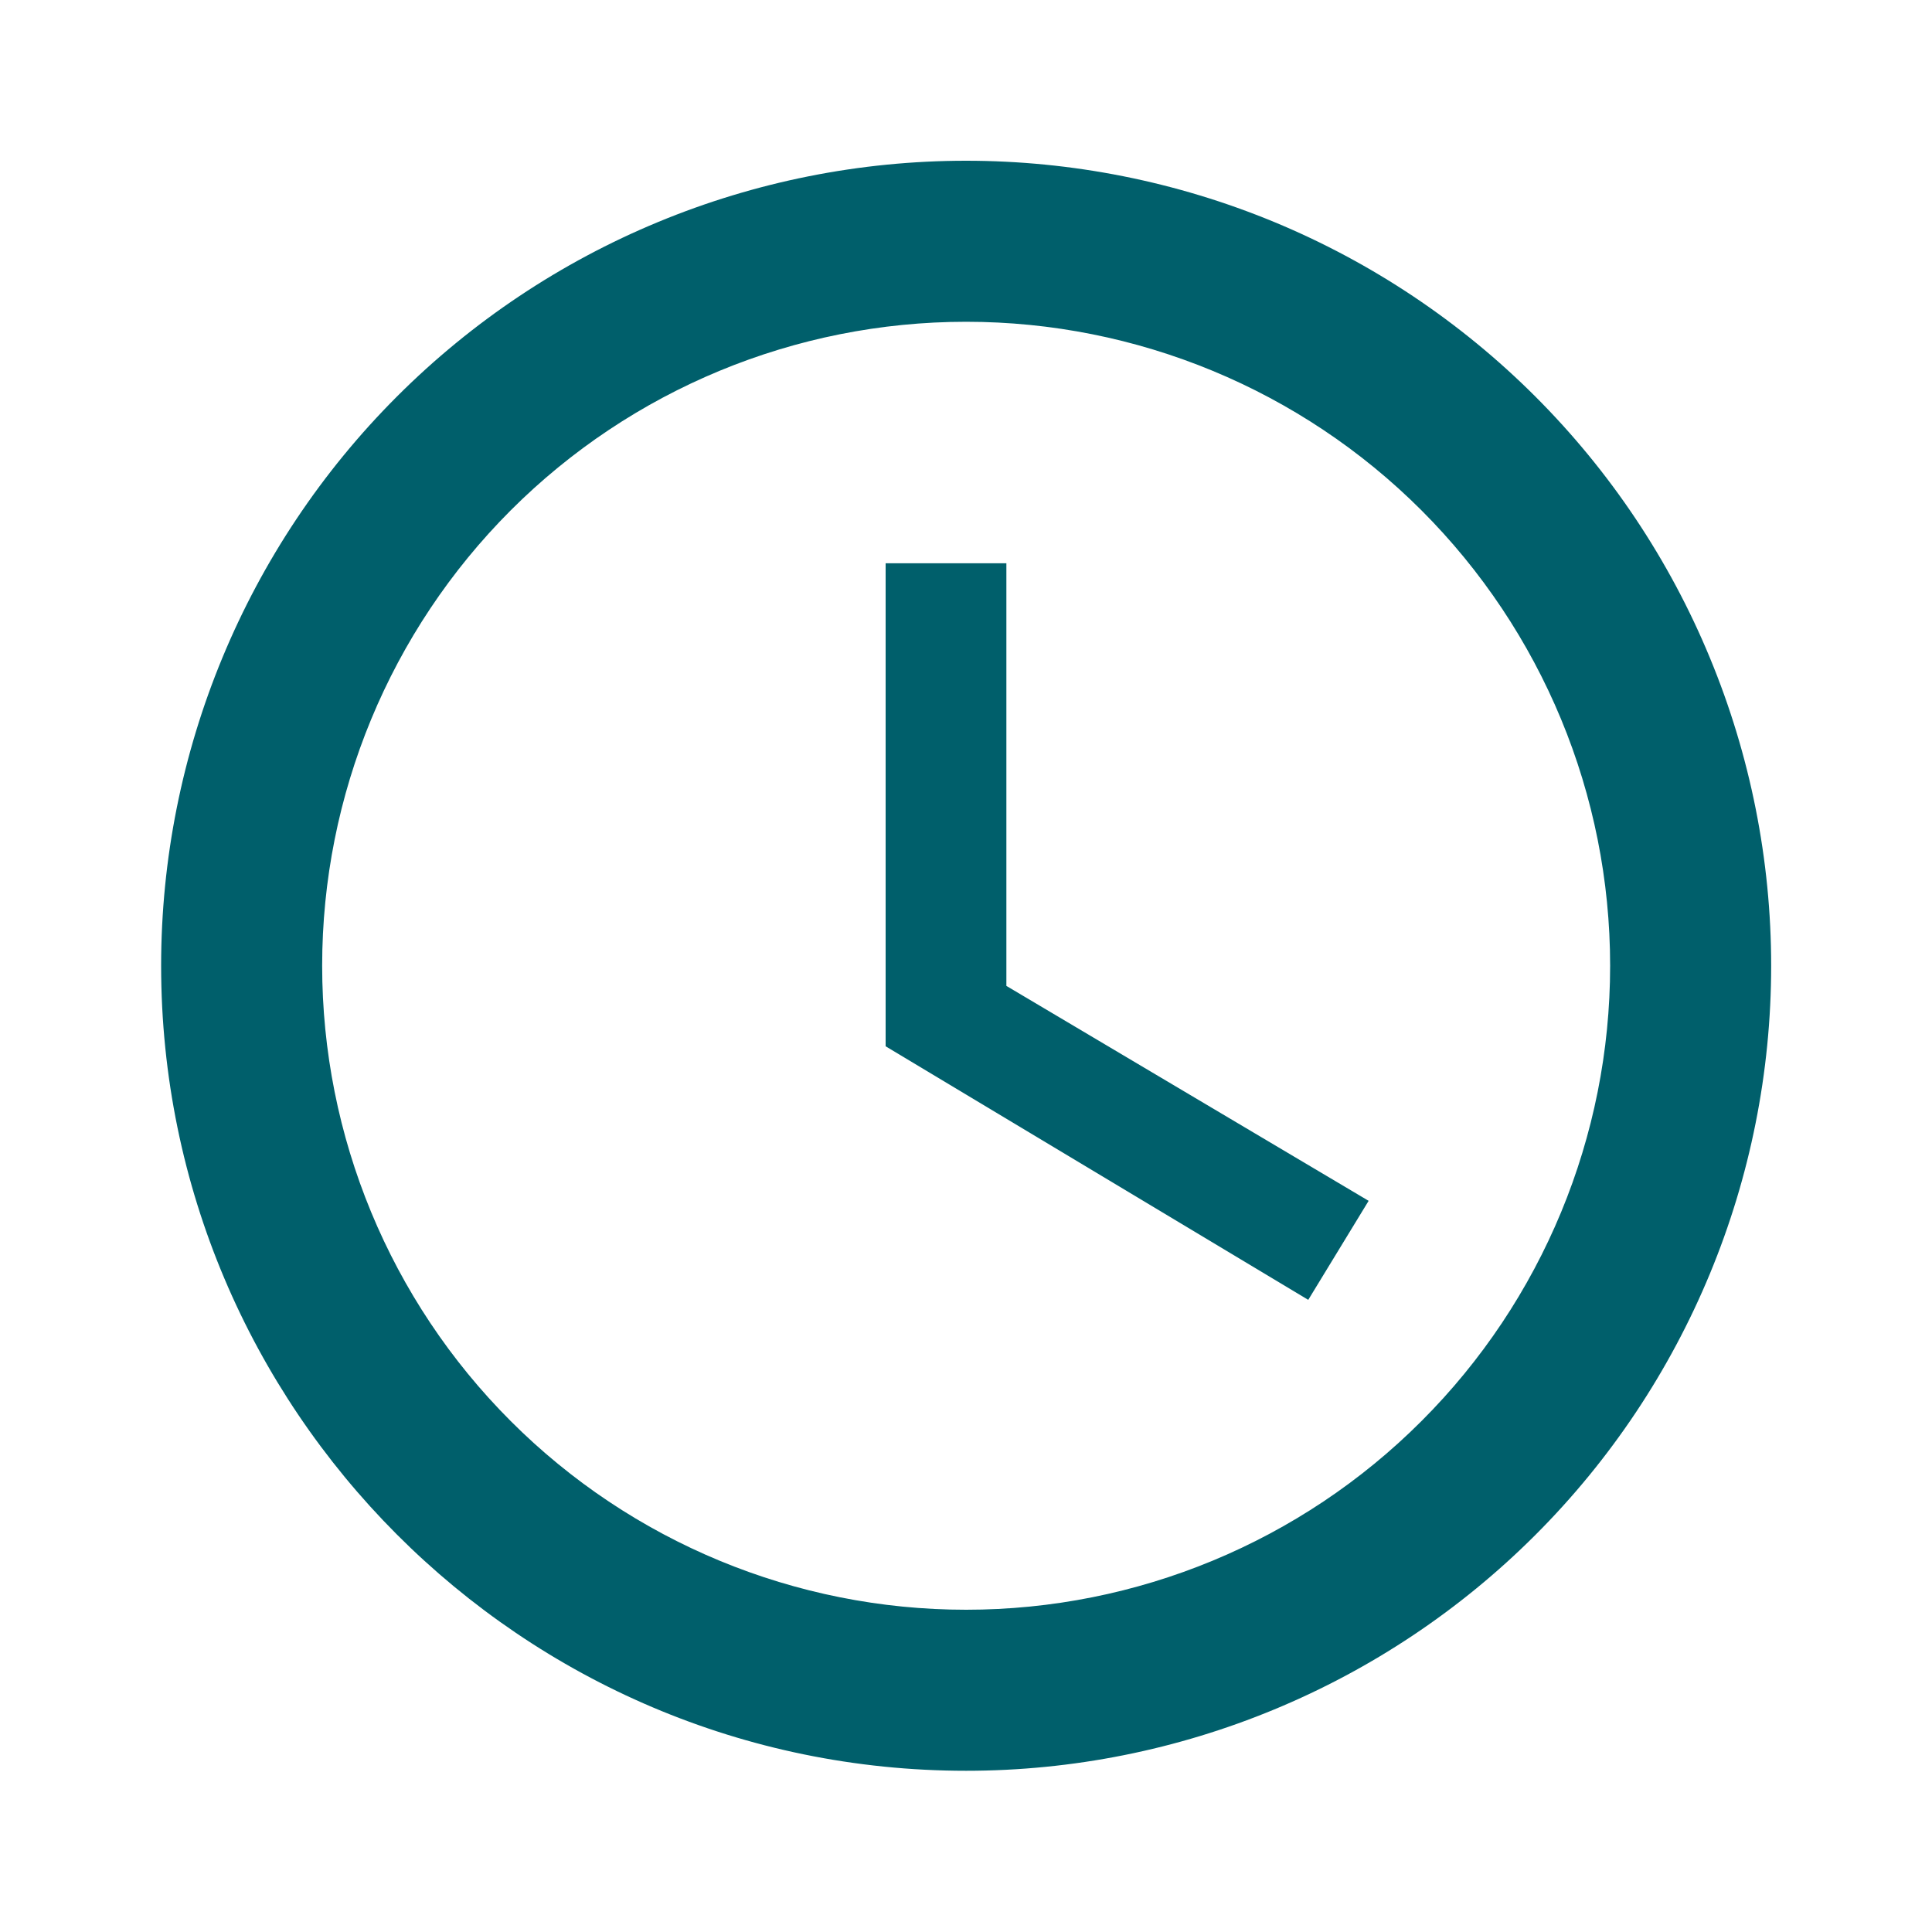
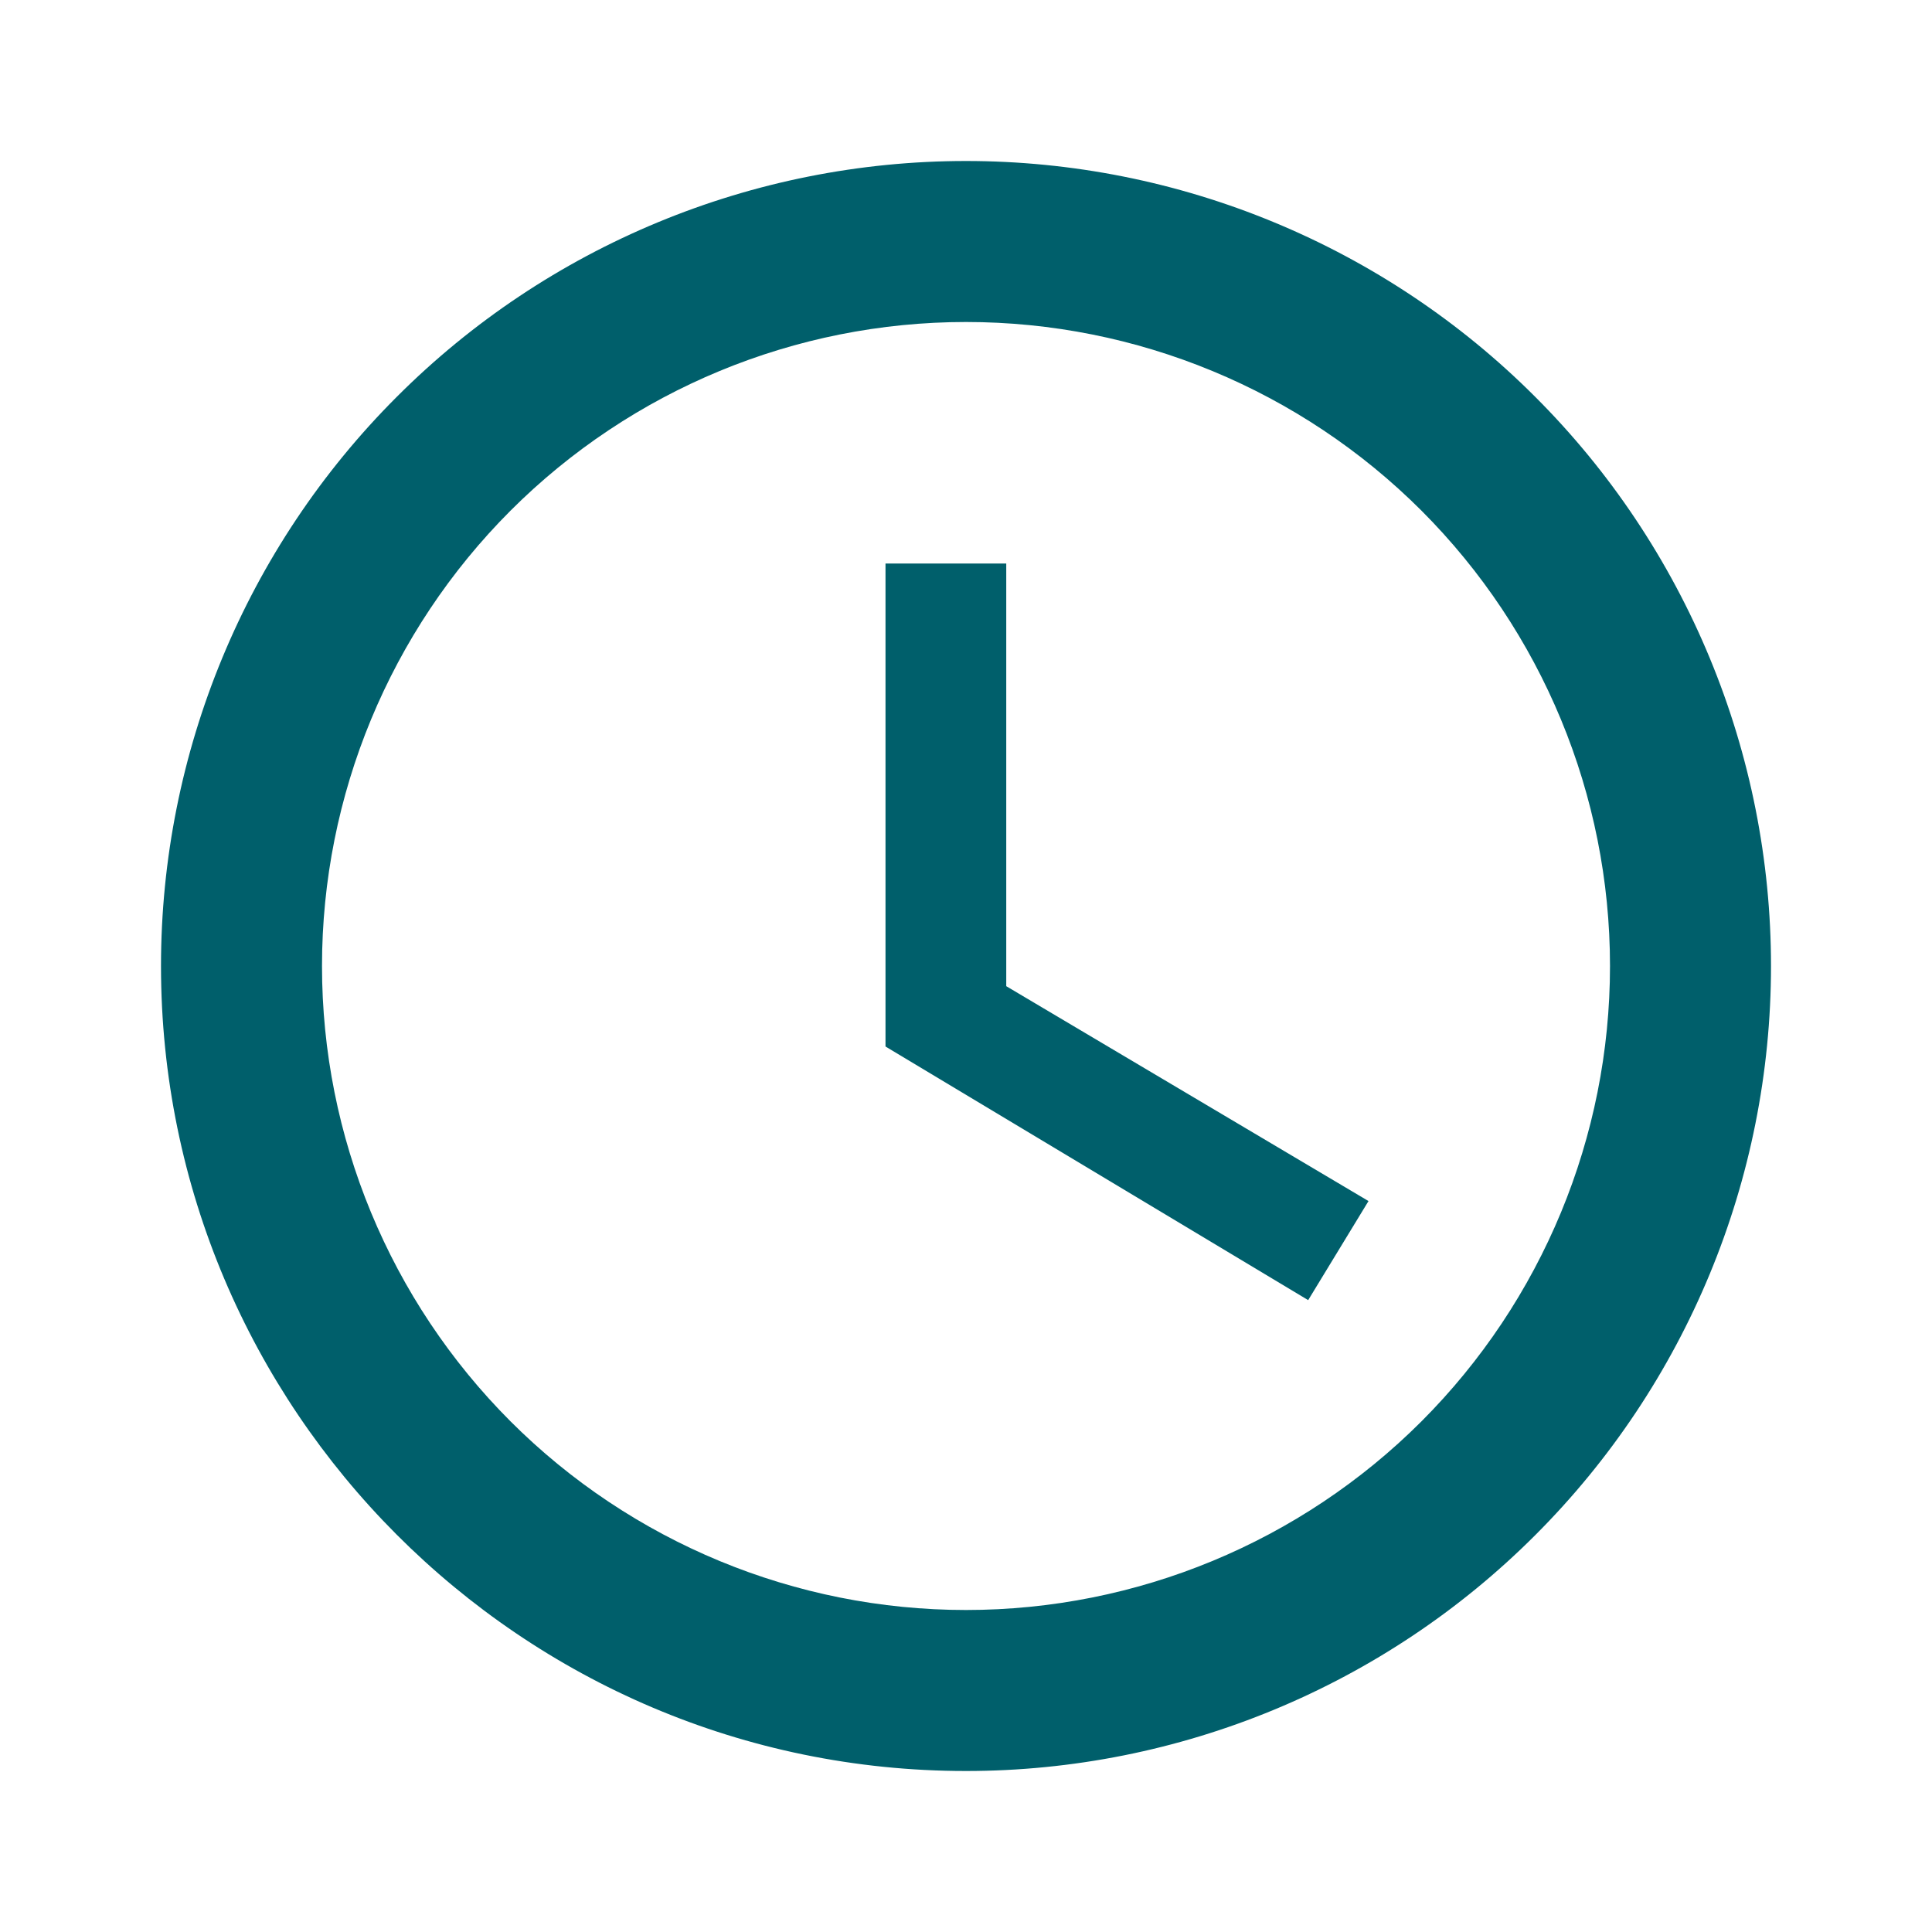
- <svg xmlns="http://www.w3.org/2000/svg" width="20" height="20" viewBox="0 0 20 20" fill="none">
-   <path d="M10.001 16.664C11.769 16.664 13.465 15.962 14.715 14.711C15.966 13.461 16.668 11.765 16.668 9.997C16.668 8.229 15.966 6.534 14.715 5.283C13.465 4.033 11.769 3.331 10.001 3.331C8.233 3.331 6.537 4.033 5.287 5.283C4.037 6.534 3.335 8.229 3.335 9.997C3.335 11.765 4.037 13.461 5.287 14.711C6.537 15.962 8.233 16.664 10.001 16.664ZM10.001 1.664C11.096 1.664 12.179 1.88 13.19 2.298C14.201 2.717 15.12 3.331 15.894 4.105C16.668 4.879 17.282 5.797 17.7 6.808C18.119 7.819 18.335 8.903 18.335 9.997C18.335 12.207 17.457 14.327 15.894 15.89C14.331 17.453 12.211 18.331 10.001 18.331C5.393 18.331 1.668 14.581 1.668 9.997C1.668 7.787 2.546 5.668 4.109 4.105C5.672 2.542 7.791 1.664 10.001 1.664ZM10.418 5.831V10.206L14.168 12.431L13.543 13.456L9.168 10.831V5.831H10.418Z" fill="#005F6B" />
+ <svg xmlns="http://www.w3.org/2000/svg" width="18" height="18" viewBox="0 0 18 18" fill="none">
+   <path d="M9 15C10.591 15 12.117 14.368 13.243 13.243C14.368 12.117 15 10.591 15 9C15 7.409 14.368 5.883 13.243 4.757C12.117 3.632 10.591 3 9 3C7.409 3 5.883 3.632 4.757 4.757C3.632 5.883 3 7.409 3 9C3 10.591 3.632 12.117 4.757 13.243C5.883 14.368 7.409 15 9 15ZM9 1.5C9.985 1.5 10.96 1.694 11.87 2.071C12.78 2.448 13.607 3 14.303 3.697C15 4.393 15.552 5.22 15.929 6.13C16.306 7.04 16.5 8.015 16.5 9C16.5 10.989 15.71 12.897 14.303 14.303C12.897 15.71 10.989 16.5 9 16.5C4.853 16.5 1.5 13.125 1.5 9C1.5 7.011 2.29 5.103 3.697 3.697C5.103 2.29 7.011 1.5 9 1.5ZM9.375 5.25V9.188L12.75 11.19L12.188 12.113L8.25 9.75V5.25H9.375Z" fill="#005F6B" />
</svg>
